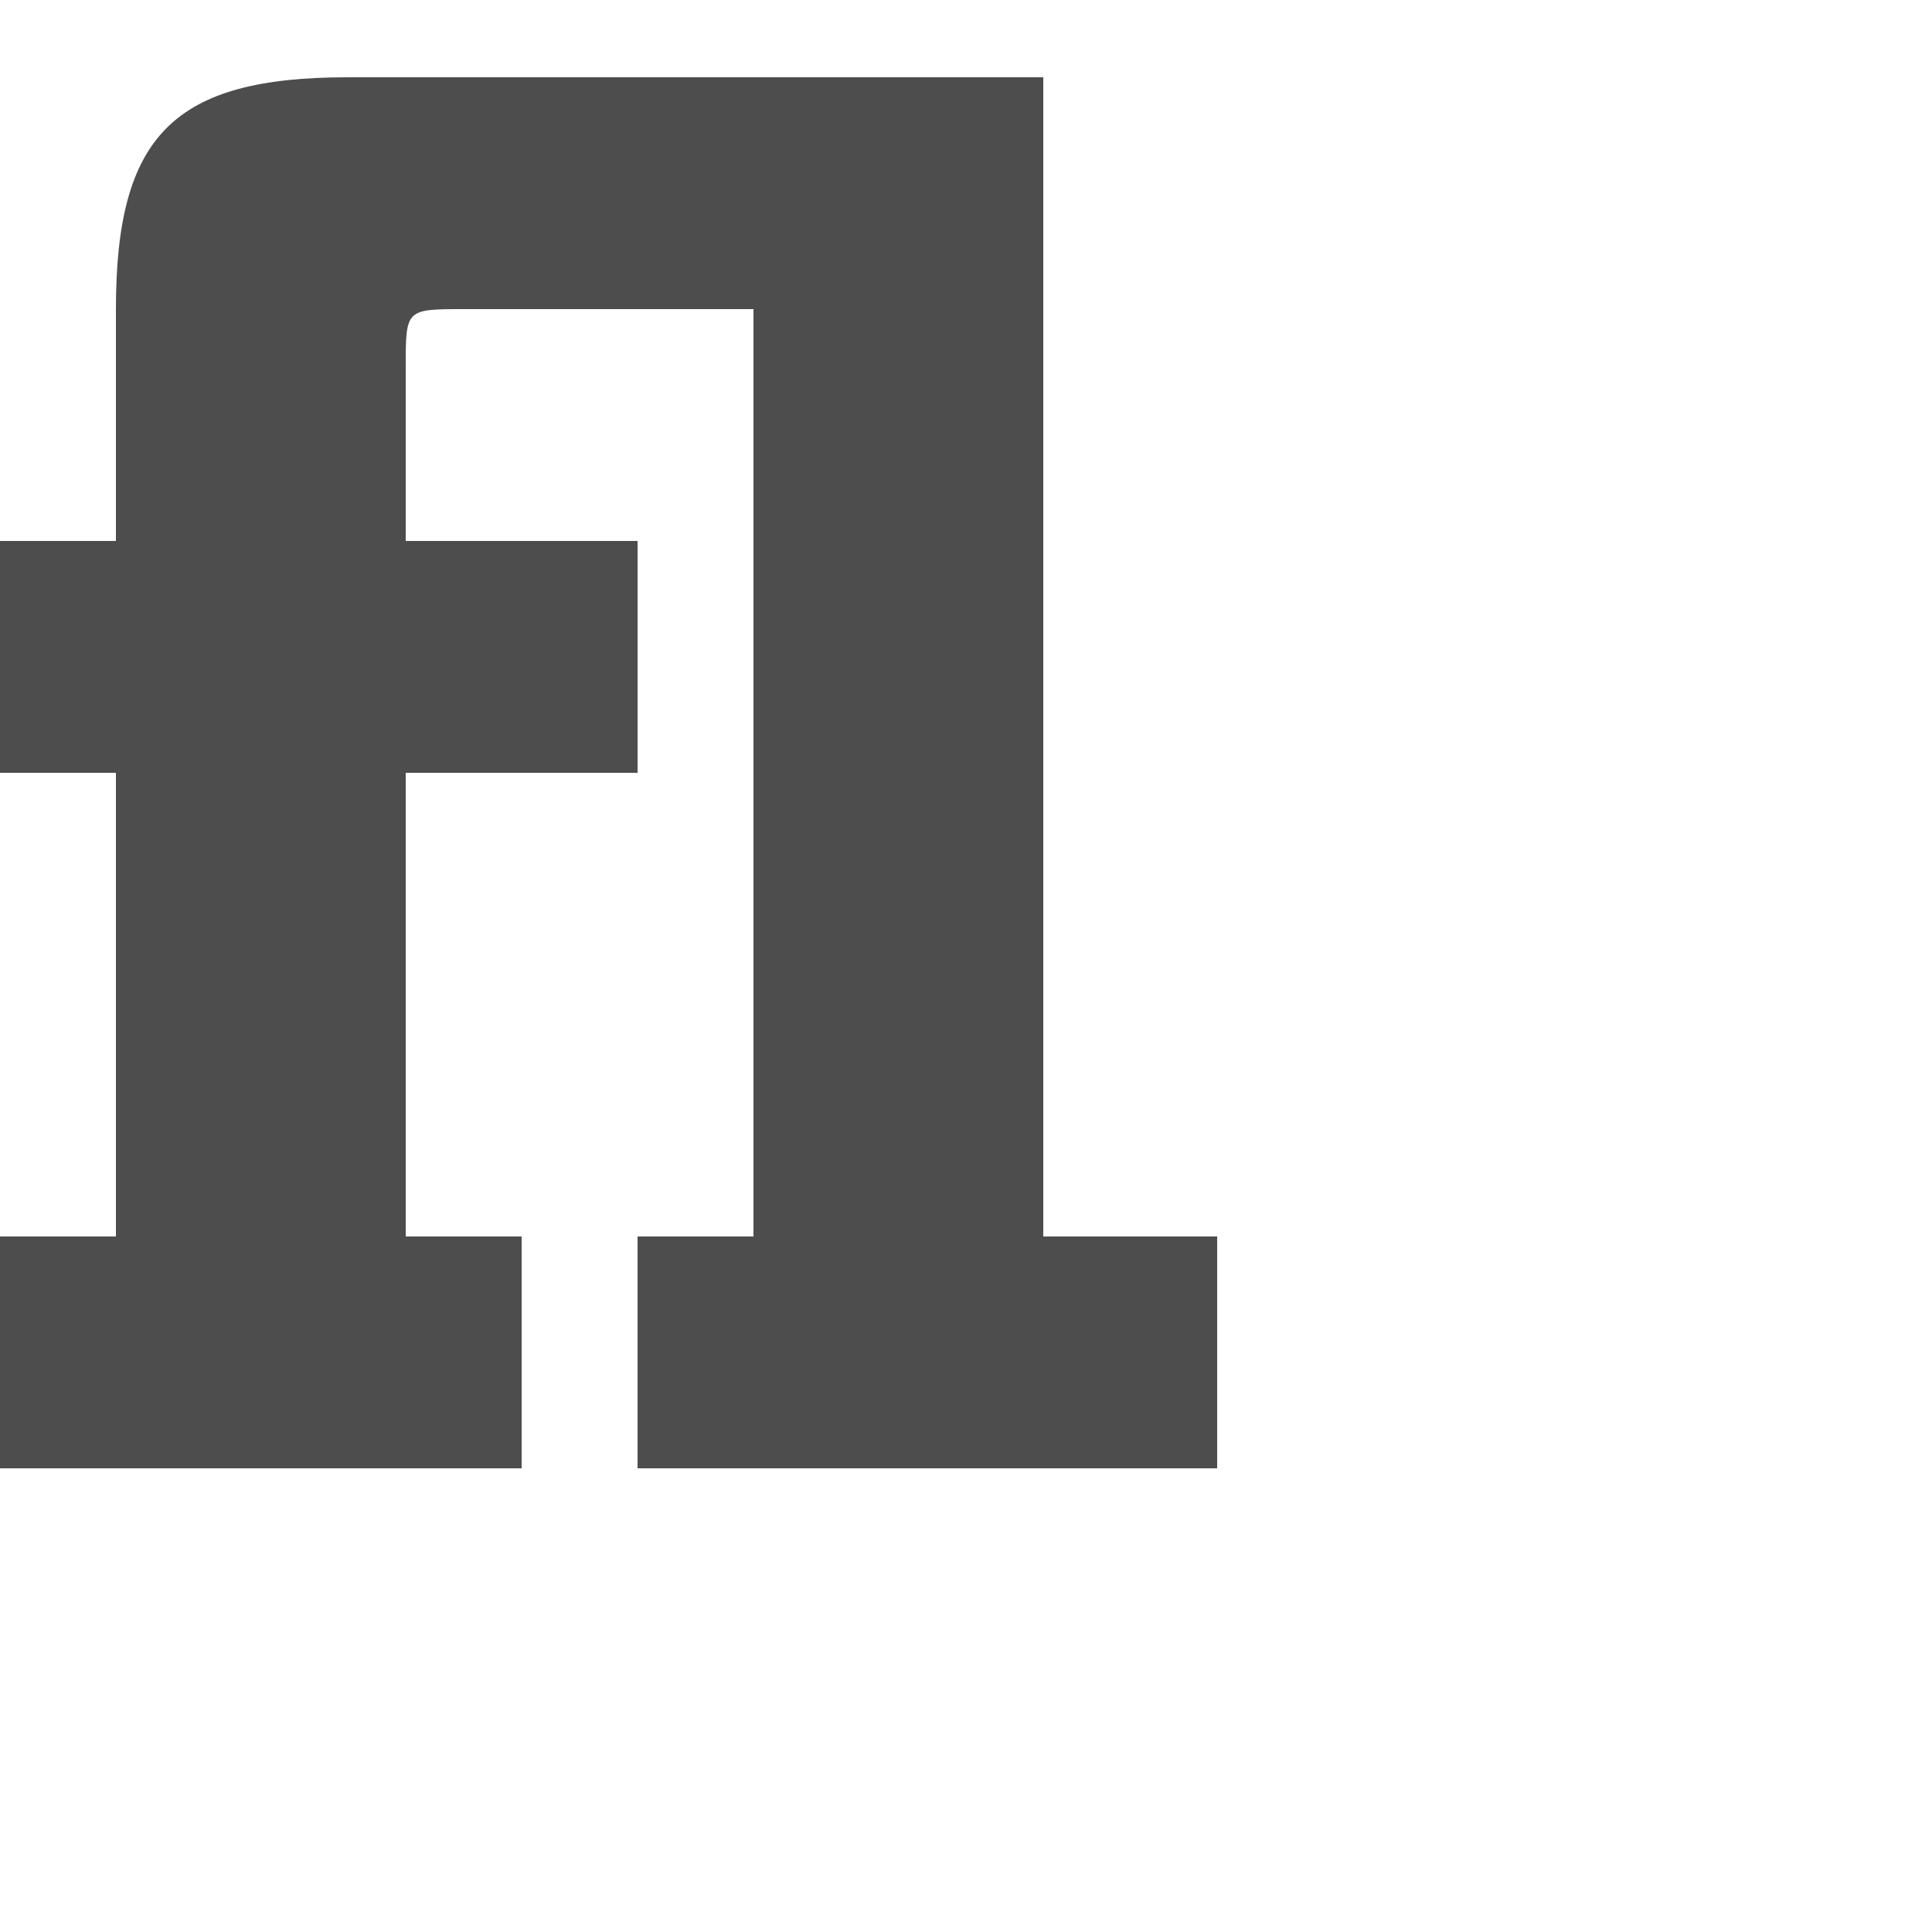
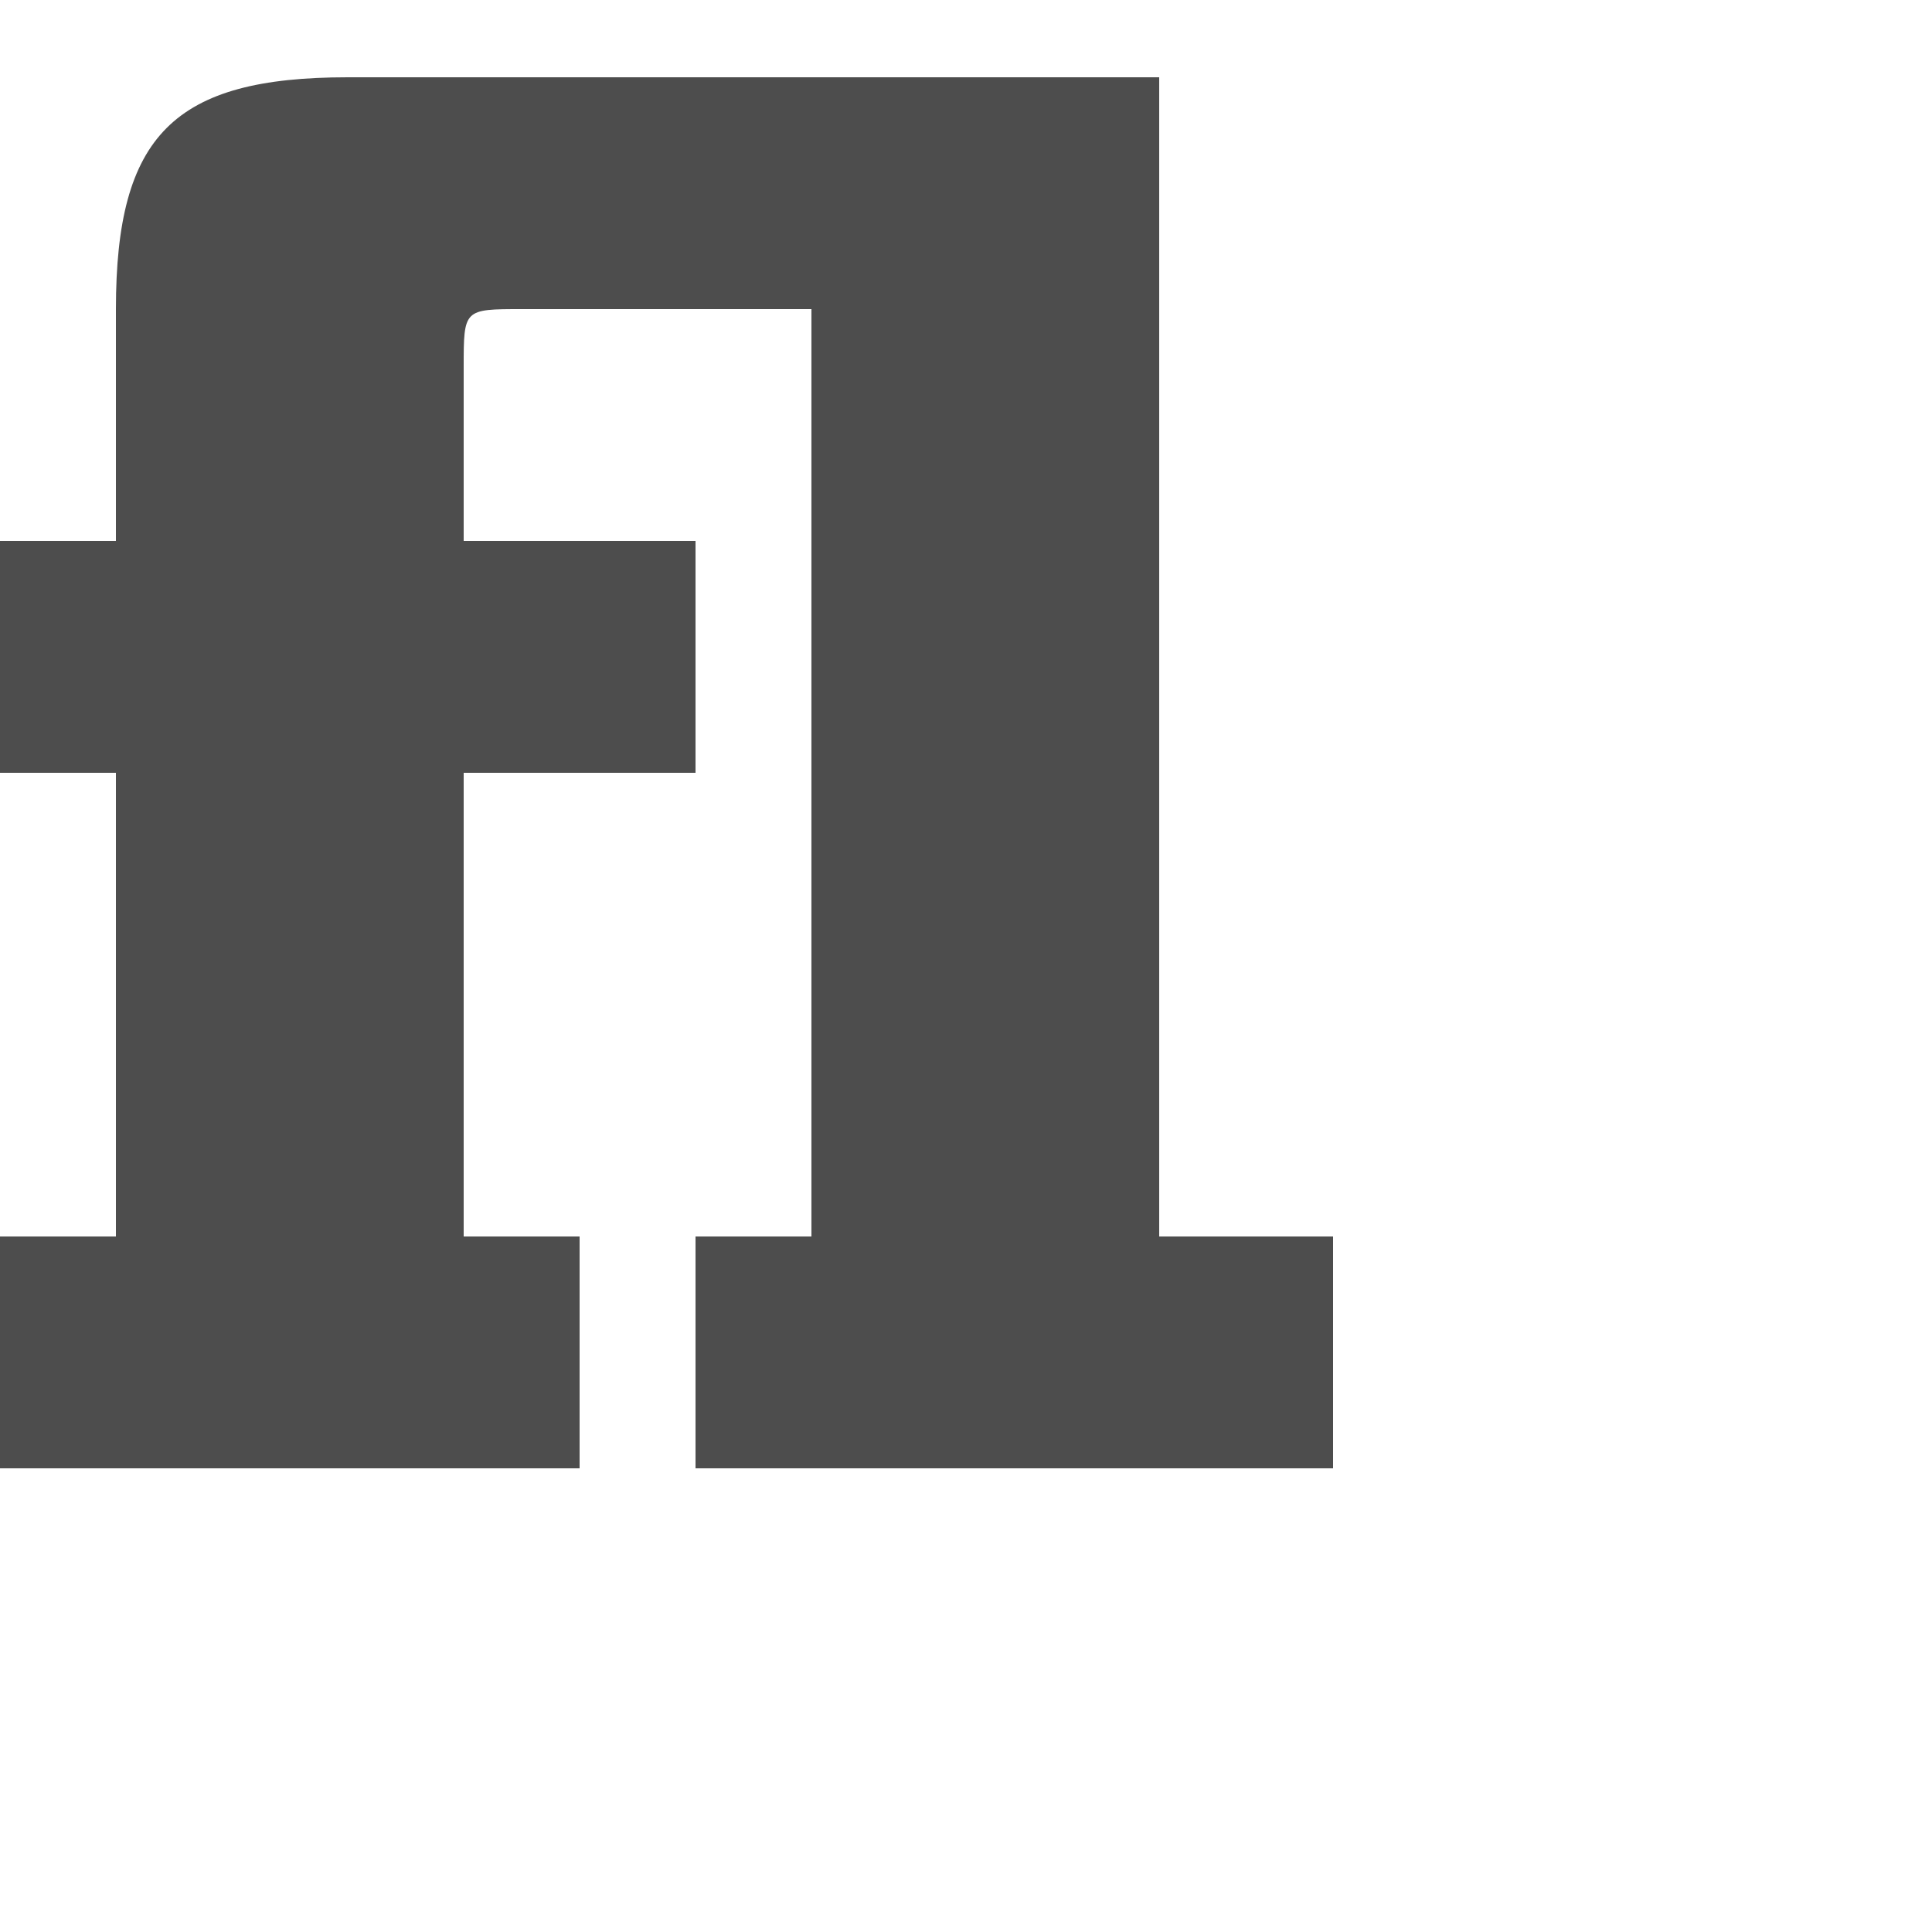
<svg xmlns="http://www.w3.org/2000/svg" width="1000" height="1000" id="svg3092" version="1.1">
  <defs id="defs5498" />
  <g id="layer1">
-     <path style="fill:#4d4d4d;stroke:none;stroke-width:1px;stroke-linecap:butt;stroke-linejoin:miter;stroke-opacity:1" d="M 180 40 C 90 40 60 70 60 160 L 60 280 L 0 280 L 0 400 L 60 400 L 60 640 L 0 640 L 0 760 L 270 760 L 270 640 L 210 640 L 210 400 L 330 400 L 330 280 L 210 280 L 210 190 C 210 160 210 160 240 160 L 390 160 L 390 640 L 330 640 L 330 760 L 630 760 L 630 640 L 540 640 L 540 40 L 390 40 L 180 40 z " id="path2988" />
+     <path style="fill:#4d4d4d;stroke:none" d="M 180,40 C 90,40 60,70 60,160 l 0,120 -60,0 0,120 60,0 0,240 -60,0 0,120 300,0 0,-120 -60,0 0,-240 120,0 0,-120 -120,0 0,-90 c 0,-30 0,-30 30,-30 l 150,0 0,480 -60,0 0,120 330,0 0,-120 -90,0 0,-600 -180,0 z" id="path2988" />
  </g>
</svg>
